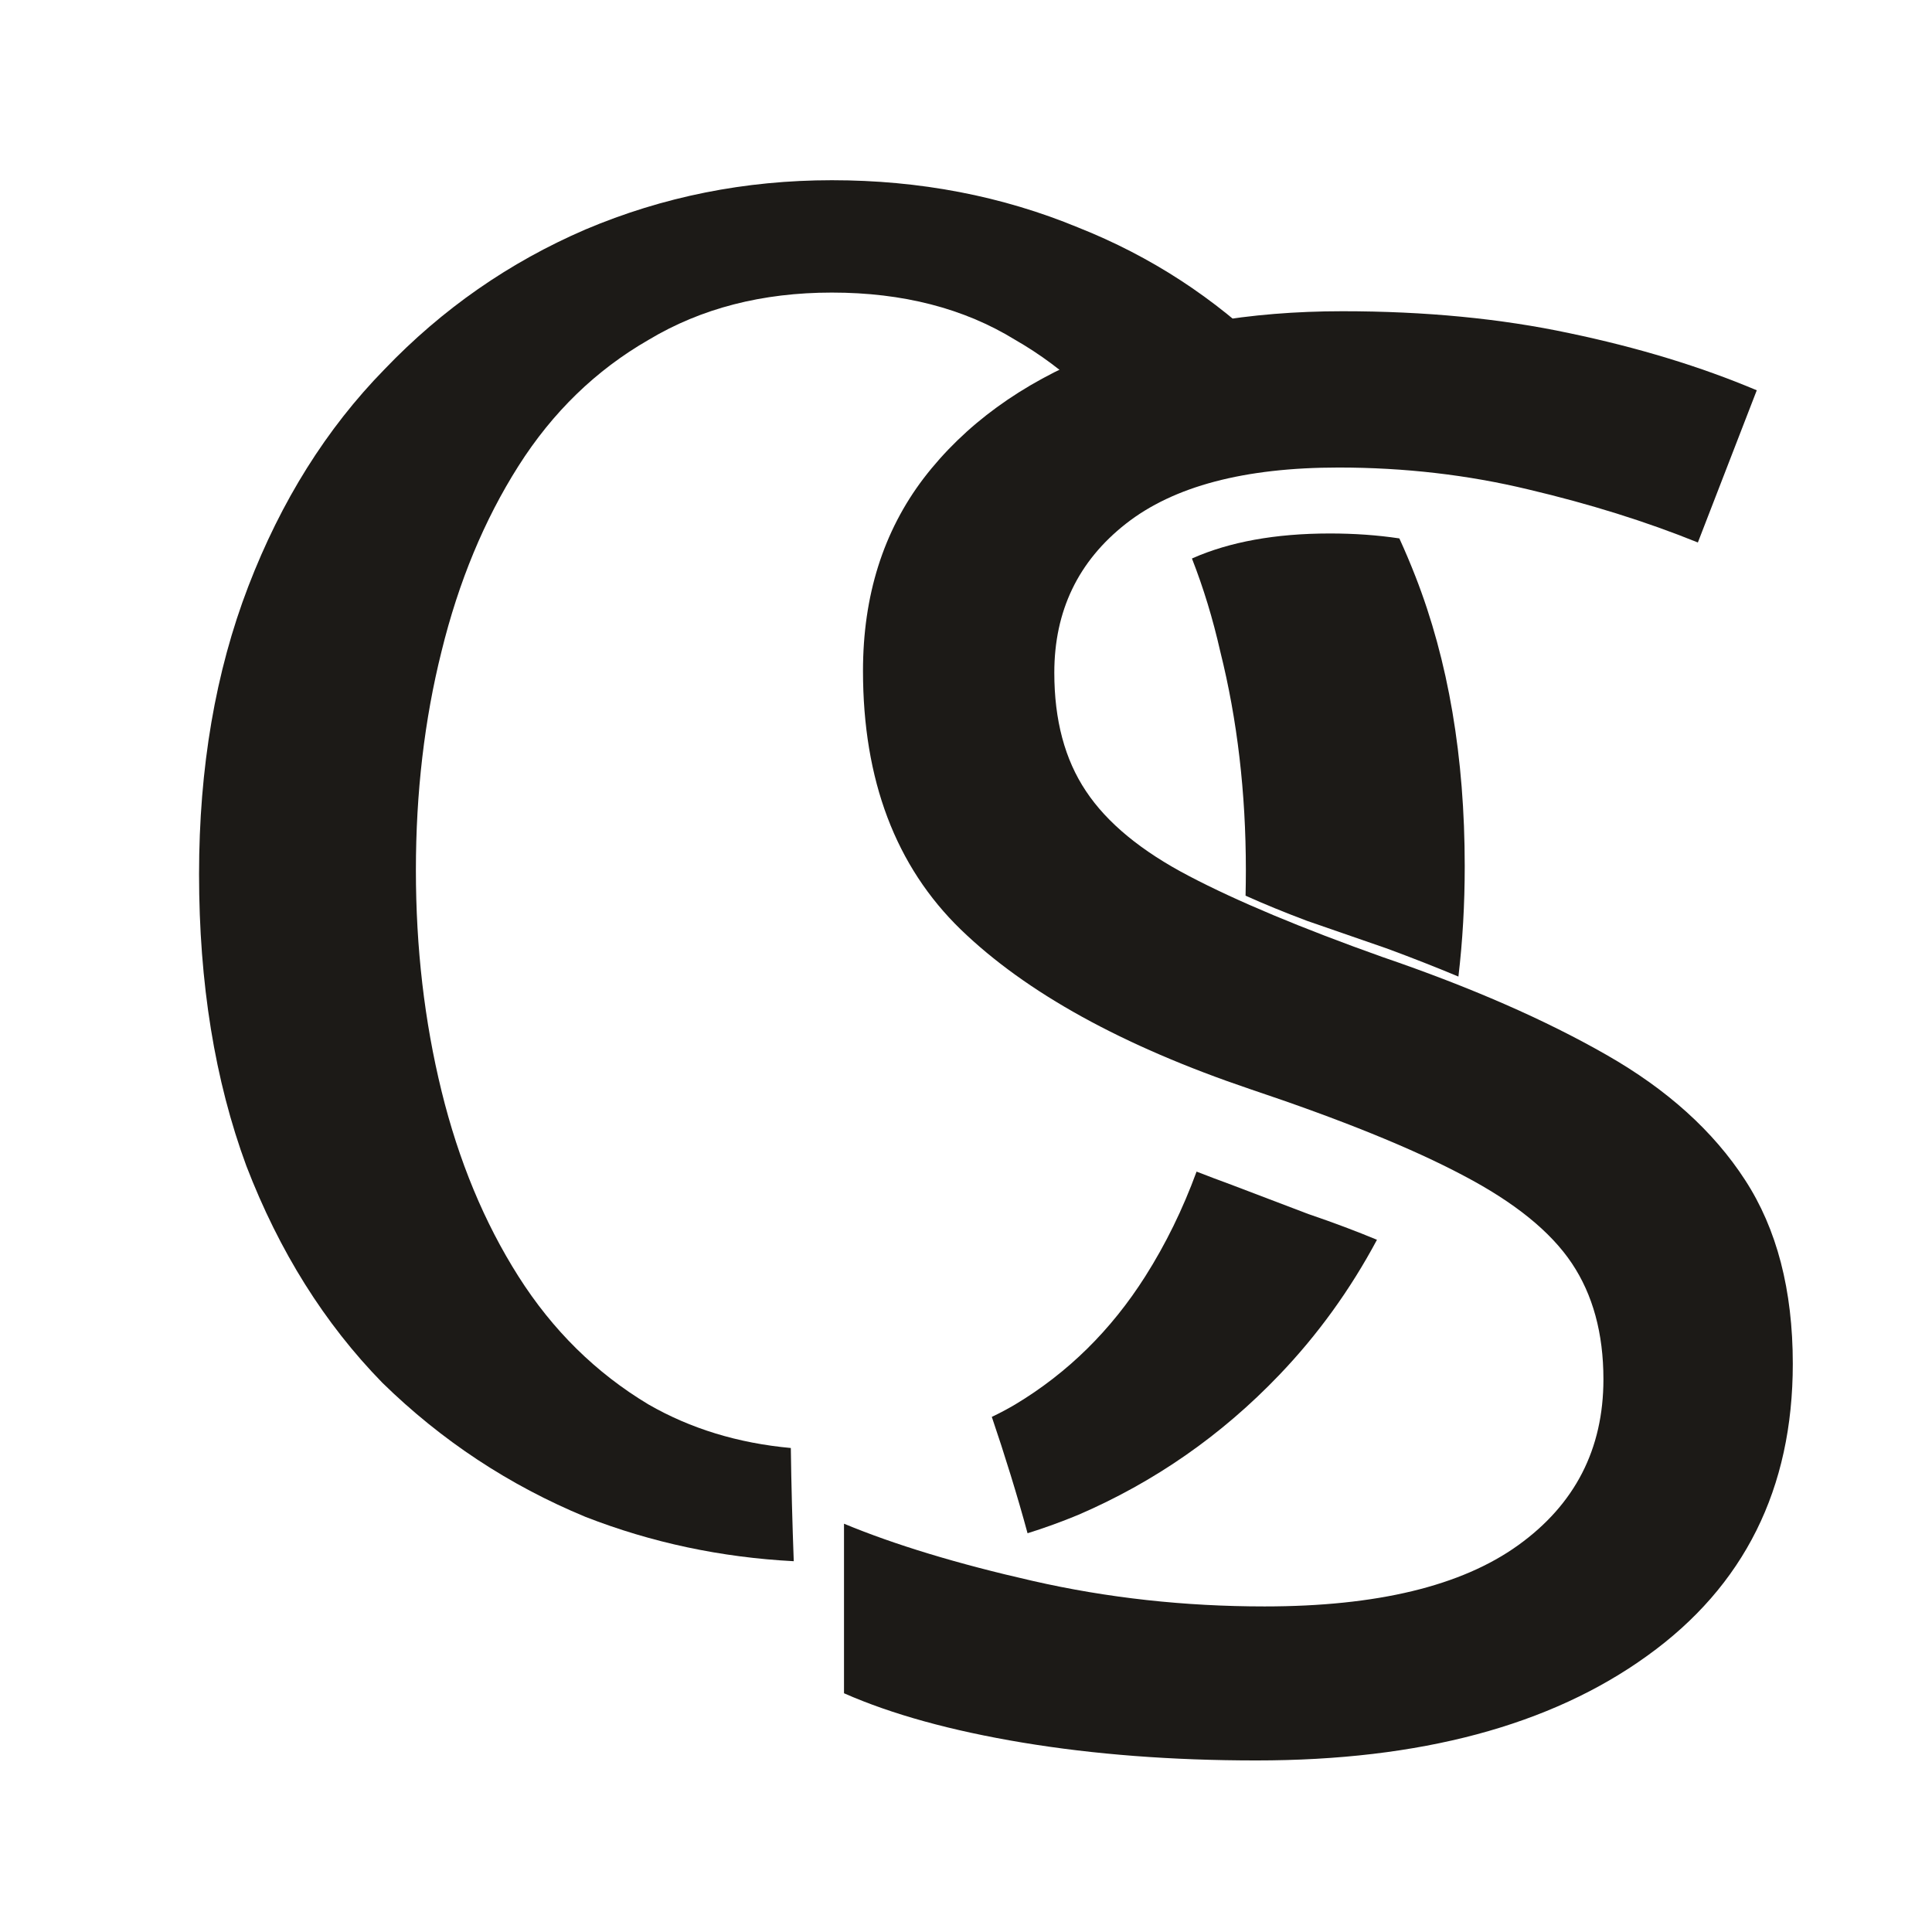
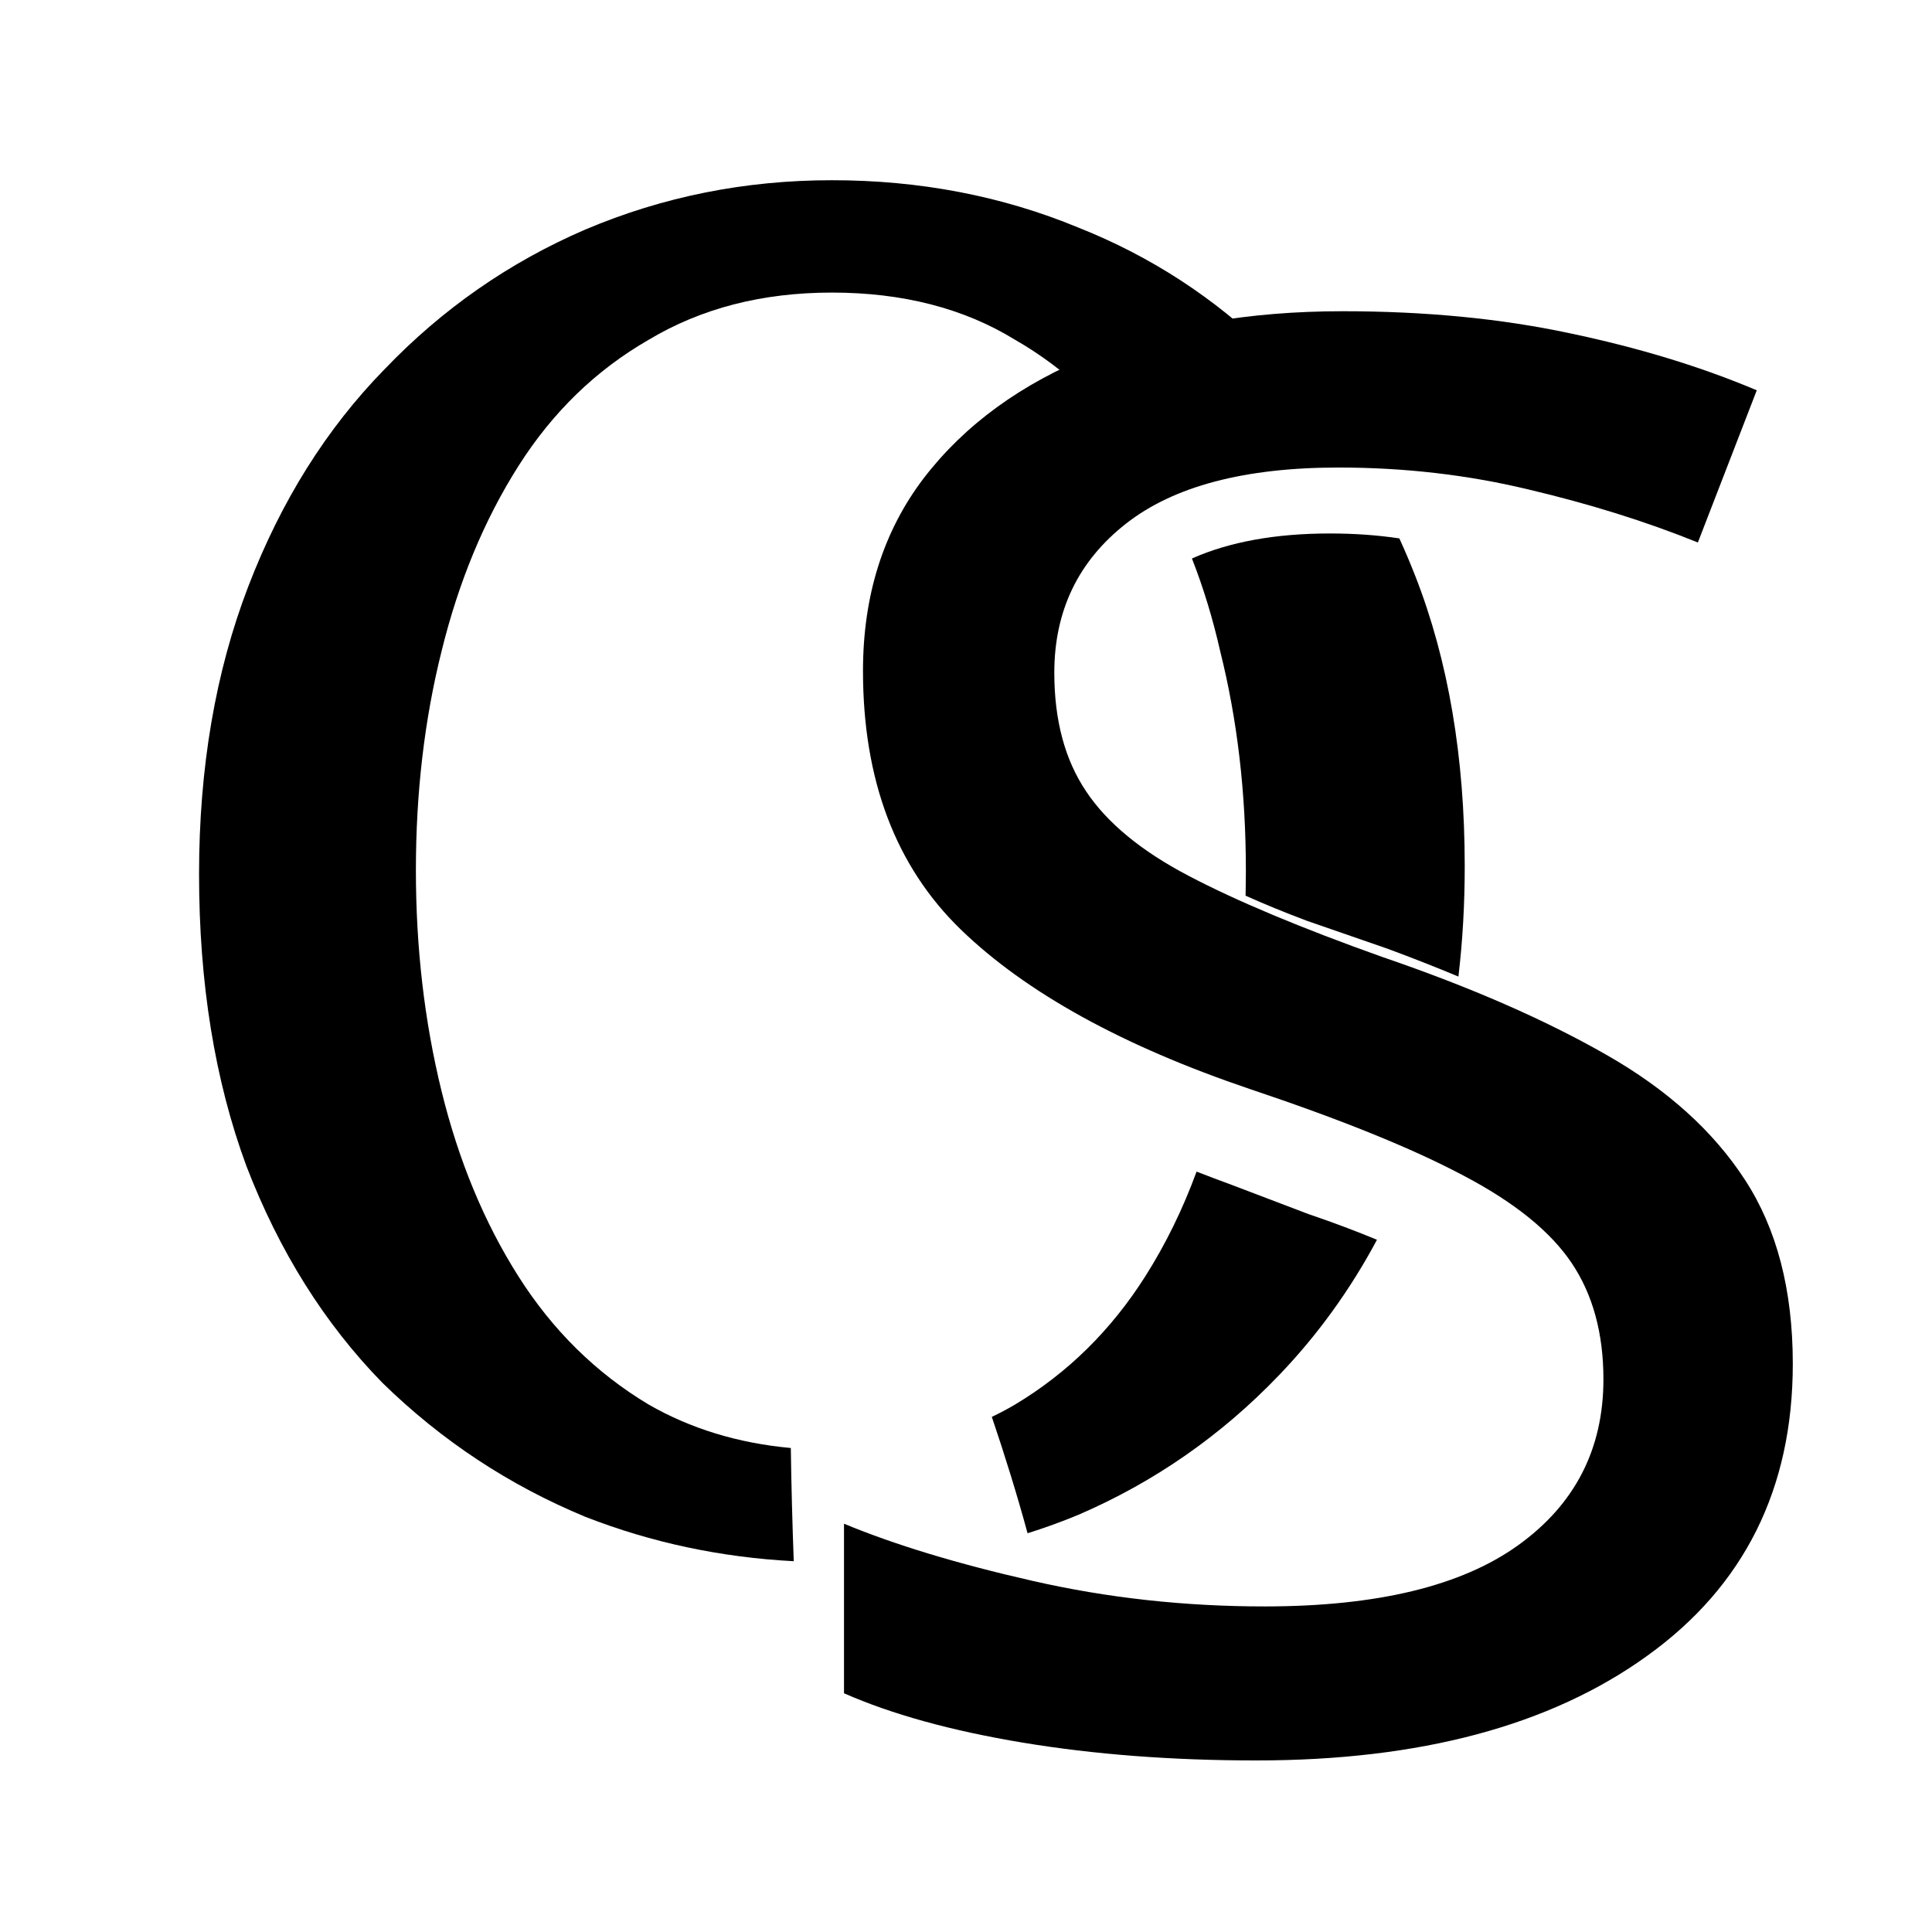
<svg xmlns="http://www.w3.org/2000/svg" width="64mm" height="64mm" viewBox="0 0 64 64" version="1.1" id="svg1">
  <defs id="defs1" />
  <g id="layer1">
-     <path d="M 45.616,41.07 C 44.942,40.79 44.198,40.509 43.386,40.232 a 1.207,1.207 0 0 1 -0.039,-0.013 l -2.563,-0.975 c -0.388,-0.142 -0.77,-0.286 -1.146,-0.433 -0.458,1.249 -1.024,2.405 -1.699,3.469 -1.132,1.785 -2.569,3.2 -4.31,4.245 -0.251,0.148 -0.509,0.285 -0.774,0.411 0.413,1.211 0.858,2.647 1.184,3.855 0.569,-0.178 1.129,-0.381 1.679,-0.609 2.525,-1.088 4.745,-2.634 6.661,-4.637 1.271,-1.327 2.349,-2.819 3.235,-4.476 z" style="font-size:50.8px;font-family:'Source Serif 4';-inkscape-font-specification:'Source Serif 4, ';white-space:pre;inline-size:40.731;display:inline;fill:#1c1a17;stroke-width:0.265" id="path4" />
-     <path d="m 46.353,17.835 c -0.719,-0.108 -1.485,-0.163 -2.299,-0.163 -1.825,0 -3.328,0.285 -4.531,0.812 a 1.207,1.207 0 0 1 -0.029,0.014 c -0.003,0.001 -0.006,0.002 -0.009,0.004 0.379,0.968 0.692,1.993 0.937,3.076 0.566,2.264 0.849,4.68 0.849,7.249 0,0.283 -0.004,0.565 -0.01,0.844 0.622,0.279 1.3,0.557 2.035,0.833 l 2.617,0.906 a 1.207,1.207 0 0 1 0.024,0.008 c 0.825,0.305 1.617,0.615 2.375,0.932 0.139,-1.173 0.209,-2.391 0.209,-3.654 0,-3.614 -0.544,-6.814 -1.632,-9.6 -0.168,-0.43 -0.346,-0.851 -0.534,-1.261 z" style="font-size:50.8px;font-family:'Source Serif 4';-inkscape-font-specification:'Source Serif 4, ';white-space:pre;inline-size:40.731;display:inline;fill:#1c1a17;stroke-width:0.265" id="path3" />
-     <path d="m 27.556,5.97 c -2.873,0 -5.595,0.544 -8.163,1.632 -2.525,1.088 -4.745,2.634 -6.661,4.637 -1.916,1.959 -3.418,4.354 -4.506,7.184 -1.088,2.83 -1.632,6.008 -1.632,9.535 0,3.614 0.522,6.835 1.567,9.665 1.088,2.83 2.591,5.225 4.506,7.184 1.959,1.916 4.201,3.396 6.726,4.441 2.189,0.854 4.49,1.343 6.901,1.469 -0.046,-1.233 -0.081,-2.554 -0.097,-3.75 C 24.445,47.806 22.874,47.325 21.483,46.525 19.741,45.48 18.305,44.065 17.173,42.28 16.041,40.495 15.192,38.449 14.626,36.141 14.06,33.834 13.777,31.396 13.777,28.827 c 0,-2.569 0.283,-4.985 0.849,-7.249 0.566,-2.307 1.415,-4.354 2.547,-6.139 1.132,-1.785 2.569,-3.178 4.31,-4.18 1.741,-1.045 3.766,-1.567 6.074,-1.567 2.351,0 4.376,0.522 6.074,1.567 0.827,0.475 1.585,1.039 2.274,1.691 1.899,-0.689 3.959,-1.111 6.174,-1.276 C 40.232,9.866 38.113,8.487 35.72,7.538 33.195,6.493 30.473,5.97 27.556,5.97 Z" style="font-size:50.8px;font-family:'Source Serif 4';-inkscape-font-specification:'Source Serif 4, ';white-space:pre;inline-size:40.731;display:inline;fill:#1c1a17;stroke-width:0.265" id="path2" />
-     <text xml:space="preserve" style="font-style:normal;font-variant:normal;font-weight:normal;font-stretch:normal;font-size:67.493px;font-family:'Source Serif 4';-inkscape-font-specification:'Source Serif 4, ';writing-mode:lr-tb;direction:ltr;fill:#1c1a17;fill-opacity:1;stroke-width:0.352;stroke-dasharray:none" x="23.653" y="59.512" id="text2-2" transform="scale(1.032075,0.9689217)">
+     <path d="M 45.616,41.07 C 44.942,40.79 44.198,40.509 43.386,40.232 a 1.207,1.207 0 0 1 -0.039,-0.013 l -2.563,-0.975 c -0.388,-0.142 -0.77,-0.286 -1.146,-0.433 -0.458,1.249 -1.024,2.405 -1.699,3.469 -1.132,1.785 -2.569,3.2 -4.31,4.245 -0.251,0.148 -0.509,0.285 -0.774,0.411 0.413,1.211 0.858,2.647 1.184,3.855 0.569,-0.178 1.129,-0.381 1.679,-0.609 2.525,-1.088 4.745,-2.634 6.661,-4.637 1.271,-1.327 2.349,-2.819 3.235,-4.476 z" style="font-size:50.8px;font-family:'Source Serif 4';-inkscape-font-specification:'Source Serif 4, ';white-space:pre;inline-size:40.731;display:inline;fill:currentColor;stroke-width:0.265" id="path4" />
+     <path d="m 46.353,17.835 c -0.719,-0.108 -1.485,-0.163 -2.299,-0.163 -1.825,0 -3.328,0.285 -4.531,0.812 a 1.207,1.207 0 0 1 -0.029,0.014 c -0.003,0.001 -0.006,0.002 -0.009,0.004 0.379,0.968 0.692,1.993 0.937,3.076 0.566,2.264 0.849,4.68 0.849,7.249 0,0.283 -0.004,0.565 -0.01,0.844 0.622,0.279 1.3,0.557 2.035,0.833 l 2.617,0.906 a 1.207,1.207 0 0 1 0.024,0.008 c 0.825,0.305 1.617,0.615 2.375,0.932 0.139,-1.173 0.209,-2.391 0.209,-3.654 0,-3.614 -0.544,-6.814 -1.632,-9.6 -0.168,-0.43 -0.346,-0.851 -0.534,-1.261 z" style="font-size:50.8px;font-family:'Source Serif 4';-inkscape-font-specification:'Source Serif 4, ';white-space:pre;inline-size:40.731;display:inline;fill:currentColor;stroke-width:0.265" id="path3" />
+     <path d="m 27.556,5.97 c -2.873,0 -5.595,0.544 -8.163,1.632 -2.525,1.088 -4.745,2.634 -6.661,4.637 -1.916,1.959 -3.418,4.354 -4.506,7.184 -1.088,2.83 -1.632,6.008 -1.632,9.535 0,3.614 0.522,6.835 1.567,9.665 1.088,2.83 2.591,5.225 4.506,7.184 1.959,1.916 4.201,3.396 6.726,4.441 2.189,0.854 4.49,1.343 6.901,1.469 -0.046,-1.233 -0.081,-2.554 -0.097,-3.75 C 24.445,47.806 22.874,47.325 21.483,46.525 19.741,45.48 18.305,44.065 17.173,42.28 16.041,40.495 15.192,38.449 14.626,36.141 14.06,33.834 13.777,31.396 13.777,28.827 c 0,-2.569 0.283,-4.985 0.849,-7.249 0.566,-2.307 1.415,-4.354 2.547,-6.139 1.132,-1.785 2.569,-3.178 4.31,-4.18 1.741,-1.045 3.766,-1.567 6.074,-1.567 2.351,0 4.376,0.522 6.074,1.567 0.827,0.475 1.585,1.039 2.274,1.691 1.899,-0.689 3.959,-1.111 6.174,-1.276 C 40.232,9.866 38.113,8.487 35.72,7.538 33.195,6.493 30.473,5.97 27.556,5.97 Z" style="font-size:50.8px;font-family:'Source Serif 4';-inkscape-font-specification:'Source Serif 4, ';white-space:pre;inline-size:40.731;display:inline;fill:currentColor;stroke-width:0.265" id="path2" />
+     <text xml:space="preserve" style="font-style:normal;font-variant:normal;font-weight:normal;font-stretch:normal;font-size:67.493px;font-family:'Source Serif 4';-inkscape-font-specification:'Source Serif 4, ';writing-mode:lr-tb;direction:ltr;fill:currentColor;fill-opacity:1;stroke-width:0.352;stroke-dasharray:none" x="23.653" y="59.512" id="text2-2" transform="scale(1.032075,0.9689217)">
      <tspan id="tspan2-0" style="font-style:normal;font-variant:normal;font-weight:normal;font-stretch:normal;font-family:'Source Serif 4';-inkscape-font-specification:'Source Serif 4, ';stroke-width:0.352;stroke-dasharray:none" x="23.653" y="59.512">S</tspan>
    </text>
  </g>
</svg>
